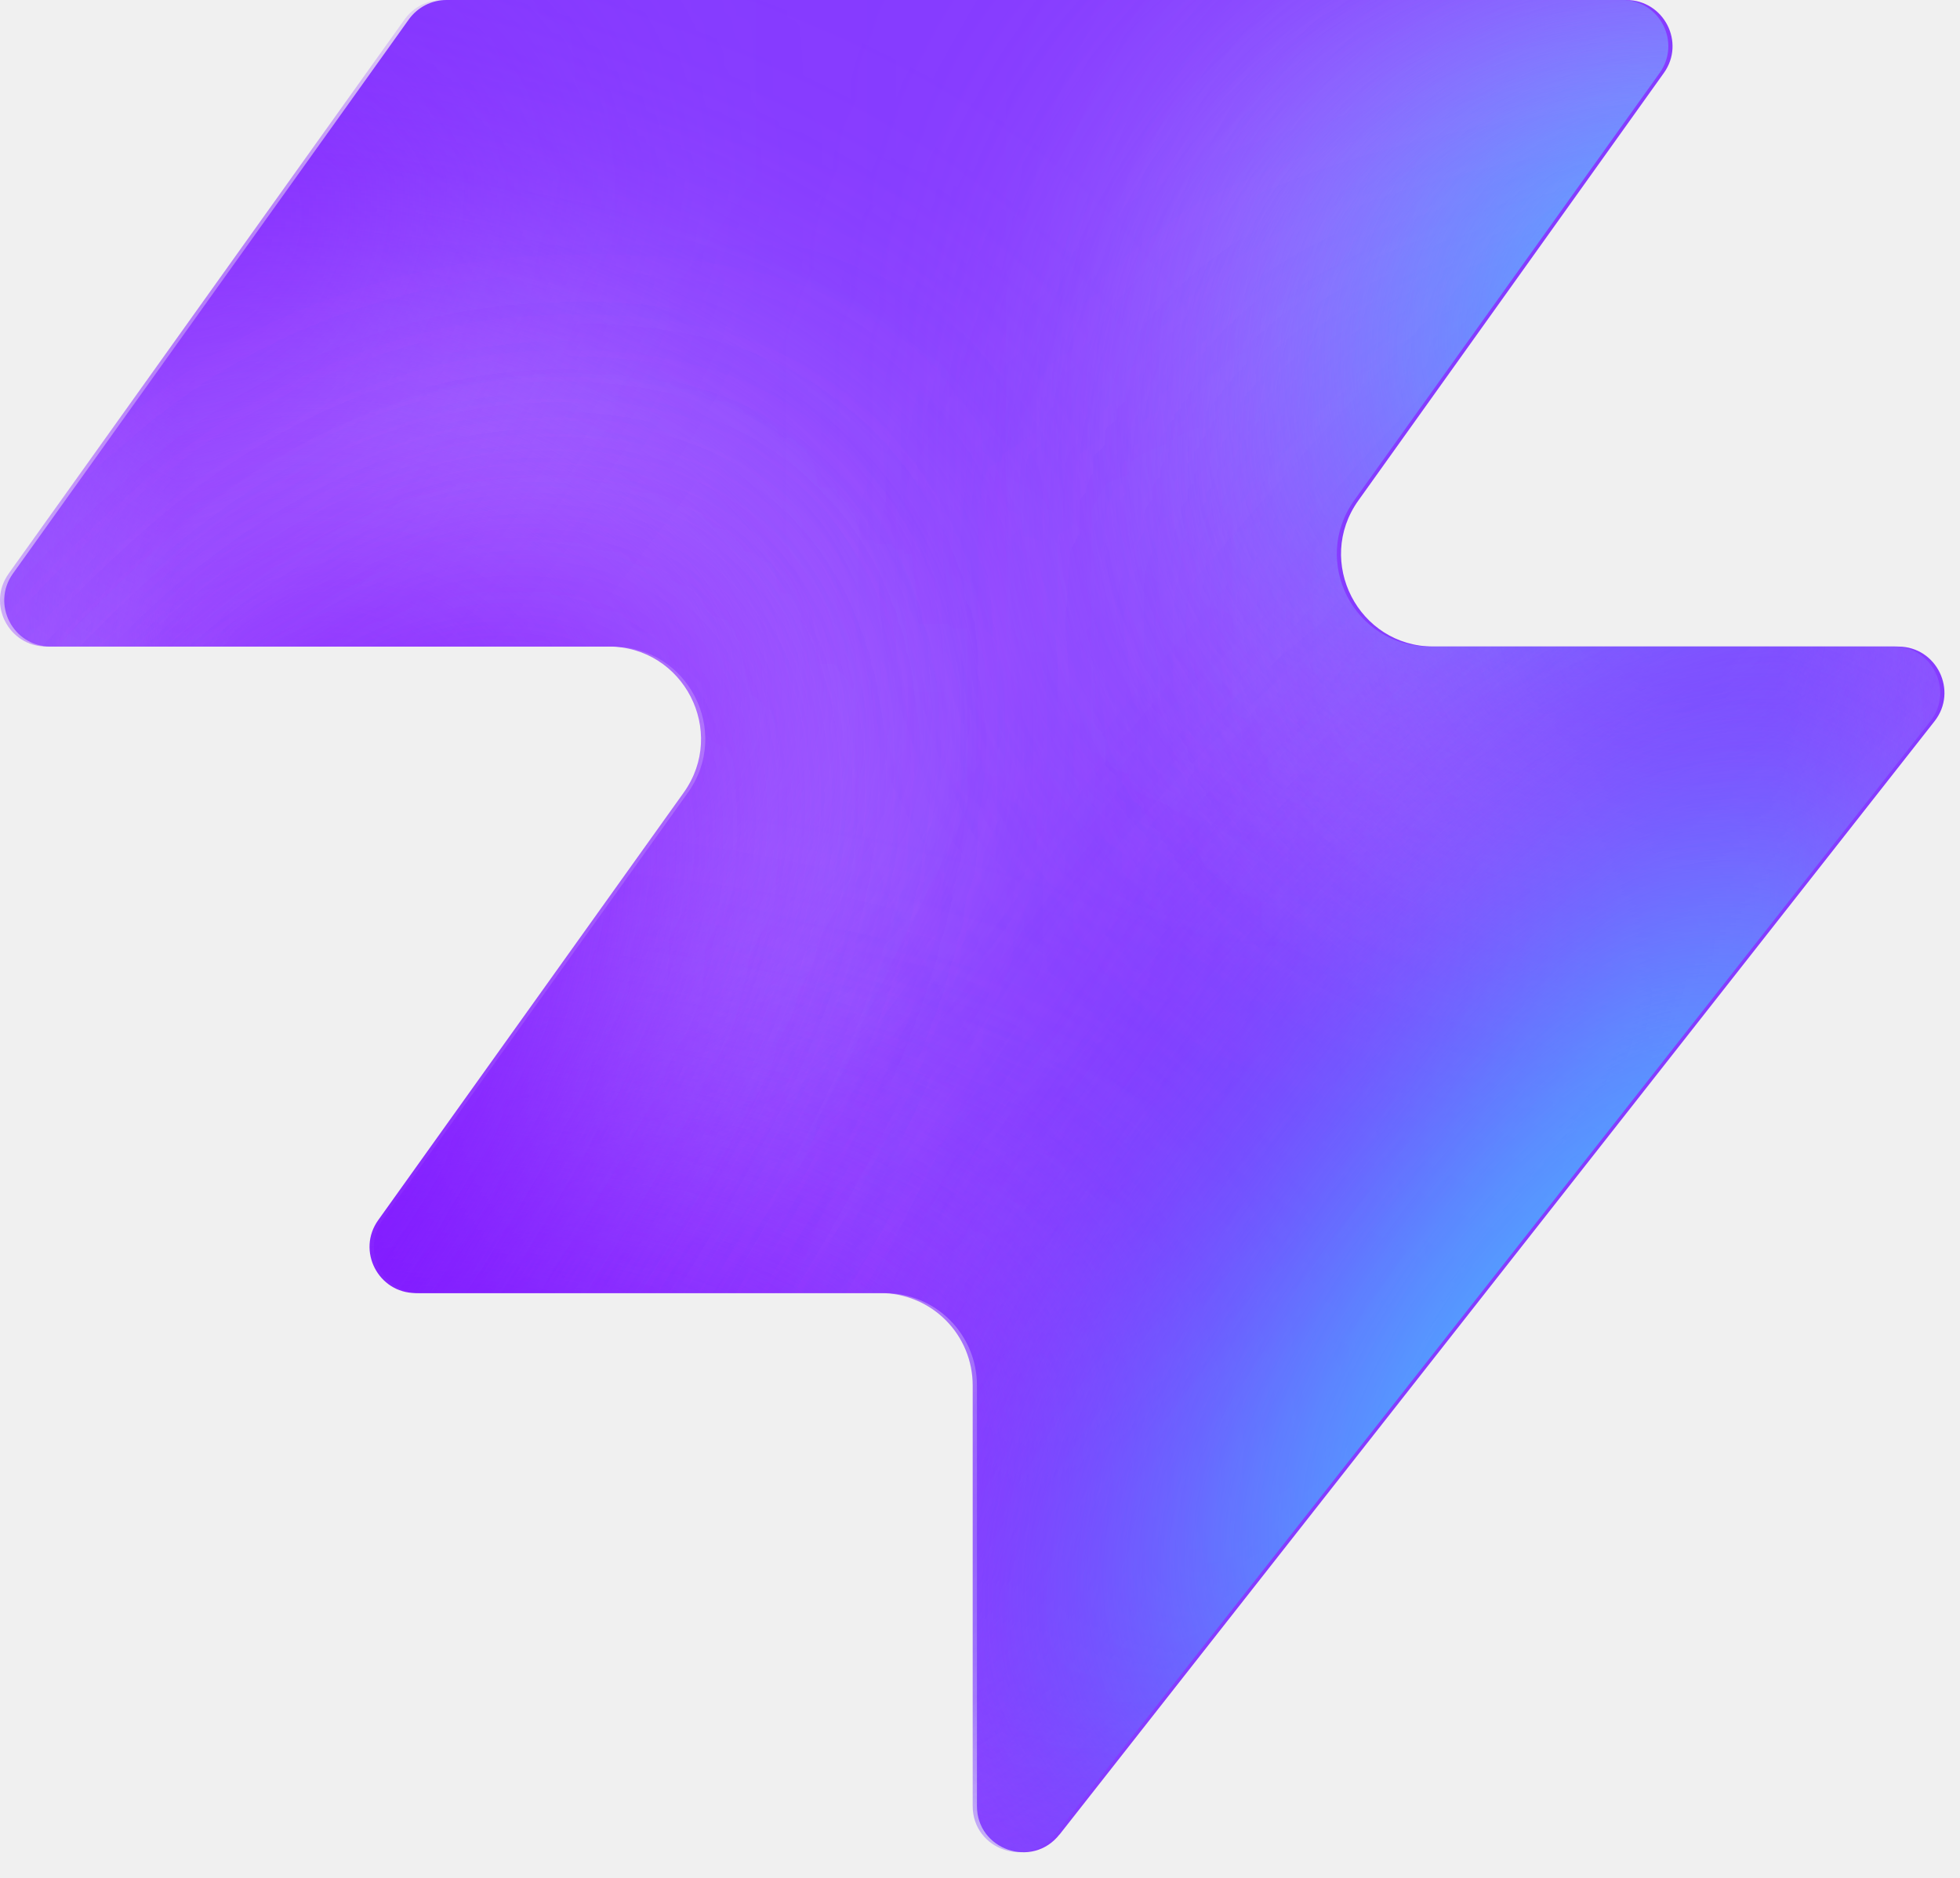
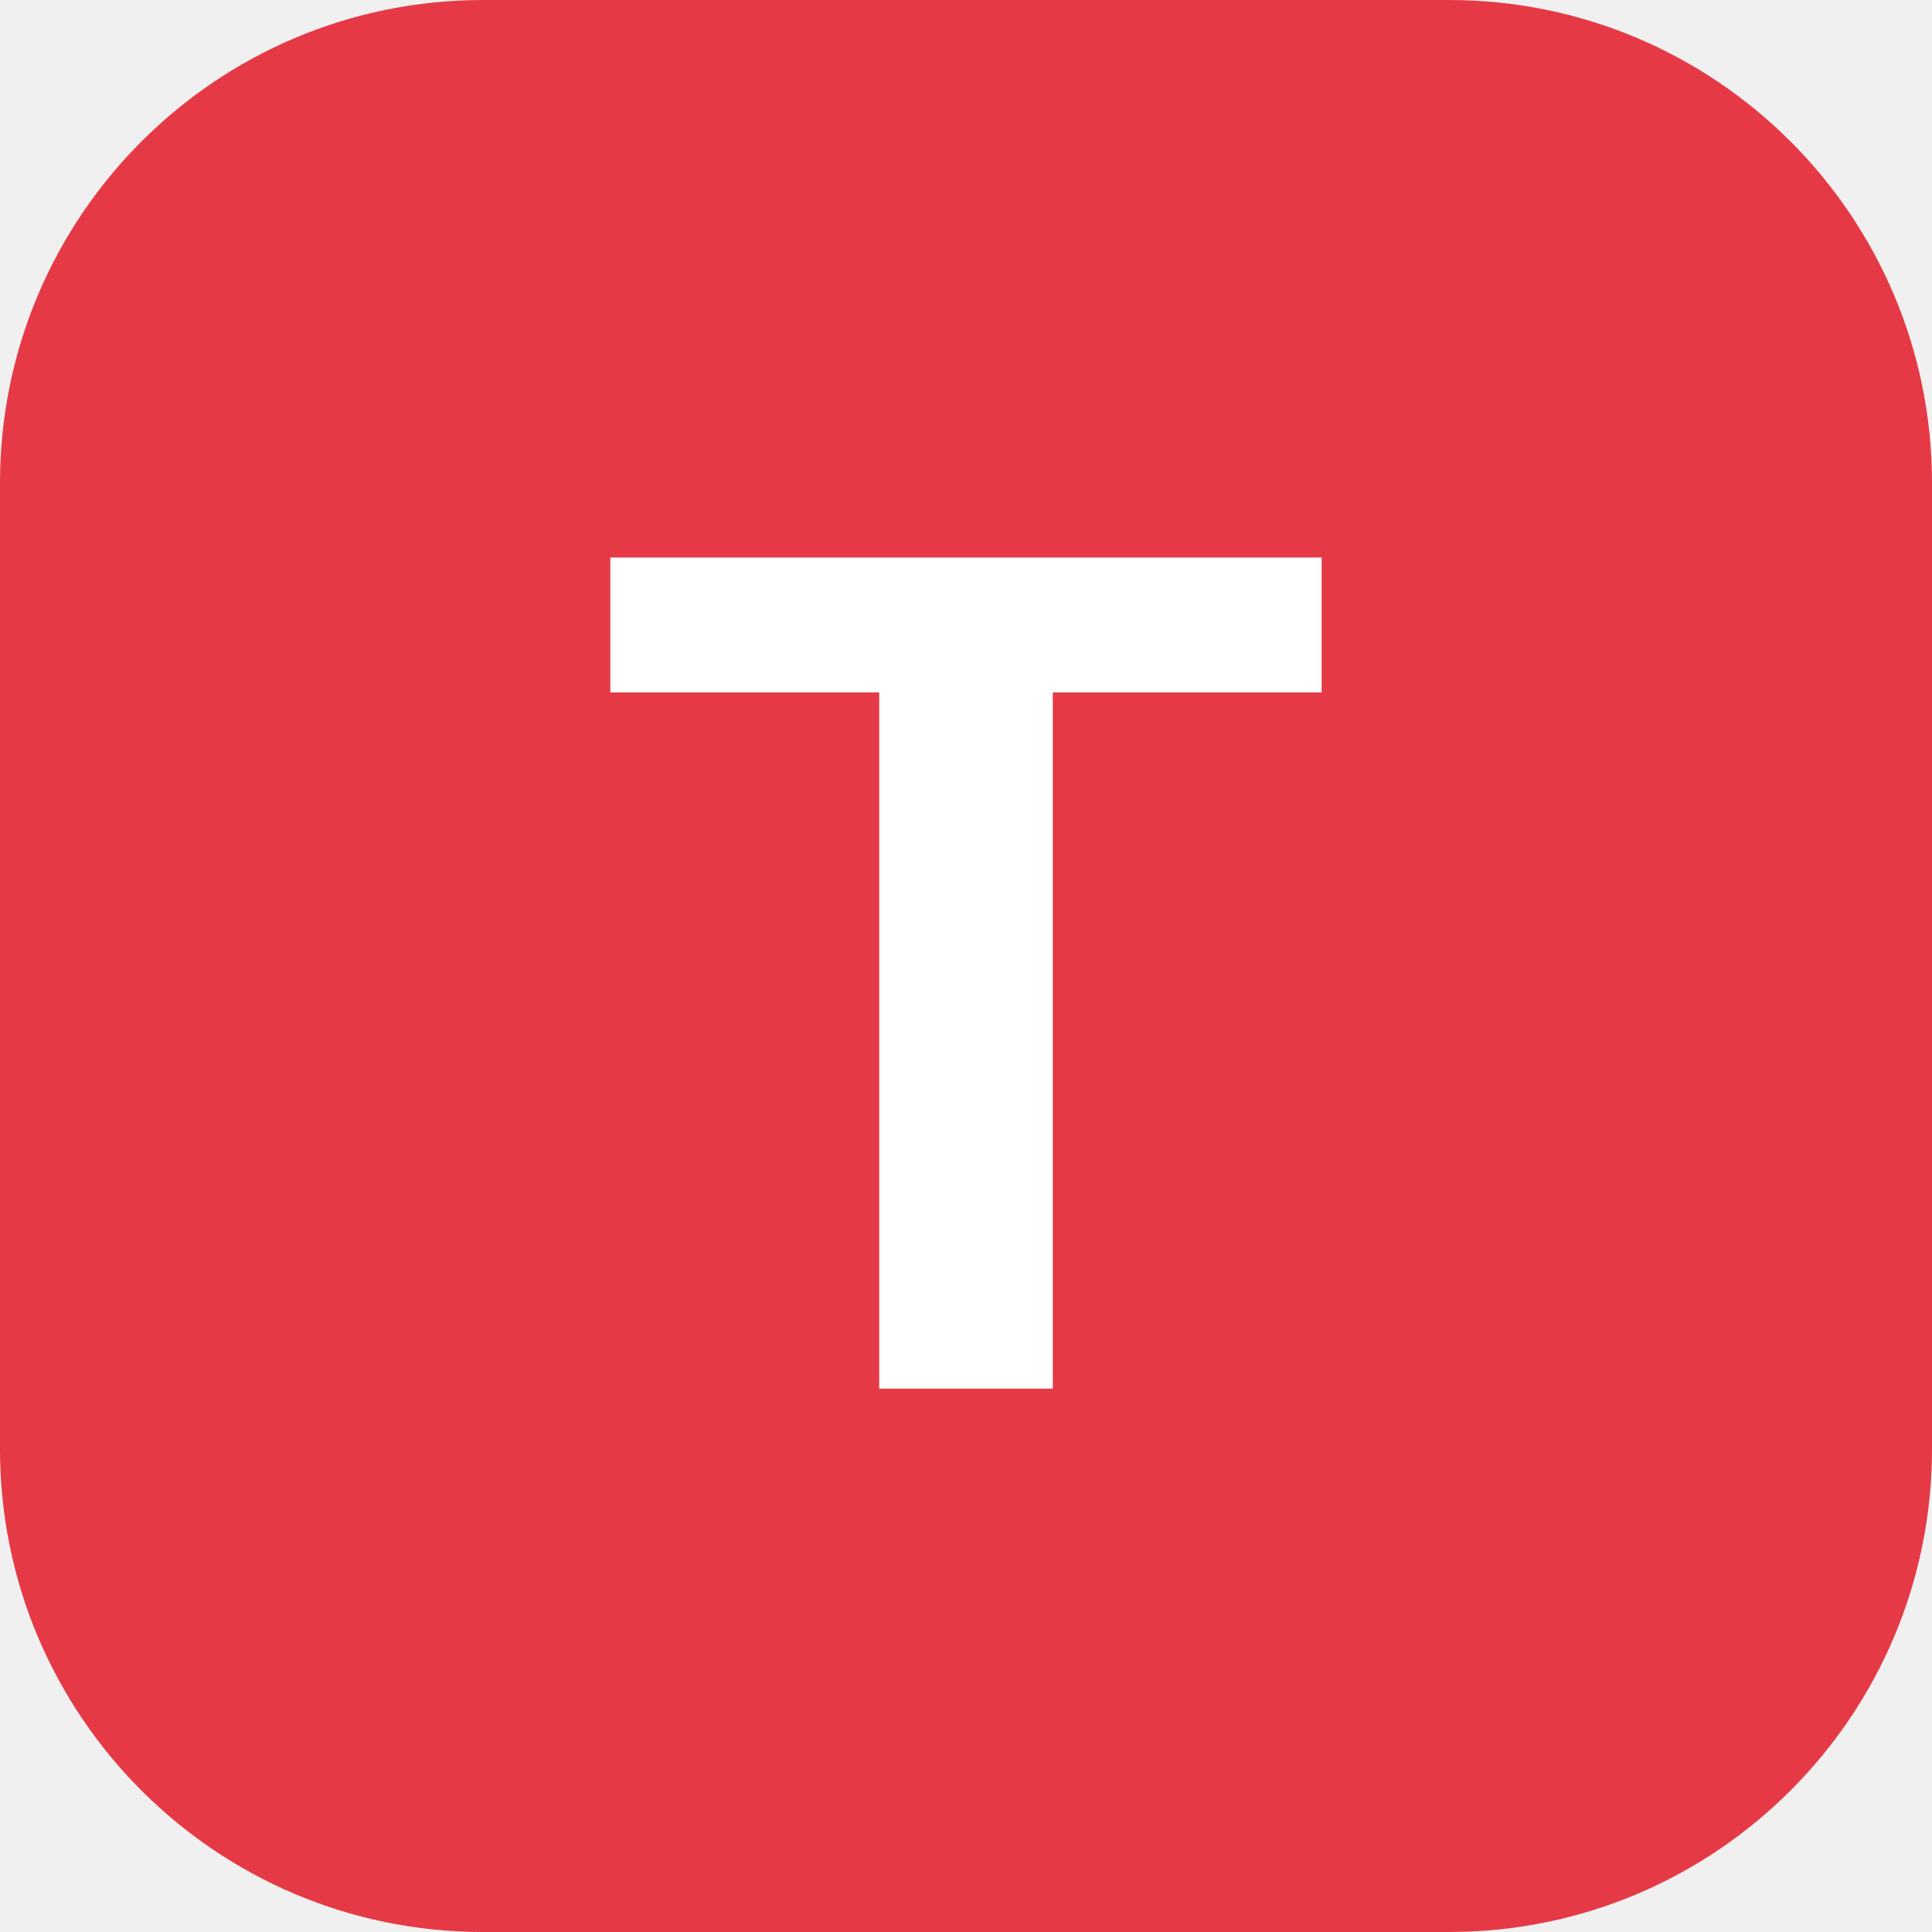
- <svg xmlns="http://www.w3.org/2000/svg" width="48" height="46" fill="none" viewBox="0 0 48 46">
-   <path fill="#863bff" d="M25.946 44.938c-.664.845-2.021.375-2.021-.698V33.937a2.26 2.26 0 0 0-2.262-2.262H10.287c-.92 0-1.456-1.04-.92-1.788l7.48-10.471c1.07-1.497 0-3.578-1.842-3.578H1.237c-.92 0-1.456-1.04-.92-1.788L10.013.474c.214-.297.556-.474.92-.474h28.894c.92 0 1.456 1.04.92 1.788l-7.48 10.471c-1.07 1.498 0 3.579 1.842 3.579h11.377c.943 0 1.473 1.088.89 1.83L25.947 44.94z" style="fill:#863bff;fill:color(display-p3 .525 .23 1);fill-opacity:1" />
-   <mask id="a" width="48" height="46" x="0" y="0" maskUnits="userSpaceOnUse" style="mask-type:alpha">
-     <path fill="#000" d="M25.842 44.938c-.664.844-2.021.375-2.021-.698V33.937a2.26 2.26 0 0 0-2.262-2.262H10.183c-.92 0-1.456-1.04-.92-1.788l7.48-10.471c1.07-1.498 0-3.579-1.842-3.579H1.133c-.92 0-1.456-1.04-.92-1.787L9.91.473c.214-.297.556-.474.92-.474h28.894c.92 0 1.456 1.04.92 1.788l-7.48 10.471c-1.07 1.498 0 3.578 1.842 3.578h11.377c.943 0 1.473 1.088.89 1.832L25.843 44.94z" style="fill:#000;fill-opacity:1" />
-   </mask>
-   <g mask="url(#a)">
-     <g filter="url(#b)">
-       <ellipse cx="5.508" cy="14.704" fill="#ede6ff" rx="5.508" ry="14.704" style="fill:#ede6ff;fill:color(display-p3 .927 .903 1);fill-opacity:1" transform="matrix(.00324 1 1 -.00324 -4.47 31.516)" />
-     </g>
-     <g filter="url(#c)">
-       <ellipse cx="10.399" cy="29.851" fill="#ede6ff" rx="10.399" ry="29.851" style="fill:#ede6ff;fill:color(display-p3 .927 .903 1);fill-opacity:1" transform="matrix(.00324 1 1 -.00324 -39.328 7.883)" />
-     </g>
-     <g filter="url(#d)">
-       <ellipse cx="5.508" cy="30.487" fill="#7e14ff" rx="5.508" ry="30.487" style="fill:#7e14ff;fill:color(display-p3 .492 .077 1);fill-opacity:1" transform="rotate(89.814 -25.913 -14.639)scale(1 -1)" />
-     </g>
-     <g filter="url(#e)">
-       <ellipse cx="5.508" cy="30.599" fill="#7e14ff" rx="5.508" ry="30.599" style="fill:#7e14ff;fill:color(display-p3 .492 .077 1);fill-opacity:1" transform="rotate(89.814 -32.644 -3.334)scale(1 -1)" />
-     </g>
-     <g filter="url(#f)">
-       <ellipse cx="5.508" cy="30.599" fill="#7e14ff" rx="5.508" ry="30.599" style="fill:#7e14ff;fill:color(display-p3 .492 .077 1);fill-opacity:1" transform="matrix(.00324 1 1 -.00324 -34.34 30.47)" />
-     </g>
-     <g filter="url(#g)">
-       <ellipse cx="14.072" cy="22.078" fill="#ede6ff" rx="14.072" ry="22.078" style="fill:#ede6ff;fill:color(display-p3 .927 .903 1);fill-opacity:1" transform="rotate(93.35 24.506 48.493)scale(-1 1)" />
-     </g>
-     <g filter="url(#h)">
-       <ellipse cx="3.47" cy="21.501" fill="#7e14ff" rx="3.47" ry="21.501" style="fill:#7e14ff;fill:color(display-p3 .492 .077 1);fill-opacity:1" transform="rotate(89.009 28.708 47.59)scale(-1 1)" />
-     </g>
-     <g filter="url(#i)">
-       <ellipse cx="3.47" cy="21.501" fill="#7e14ff" rx="3.47" ry="21.501" style="fill:#7e14ff;fill:color(display-p3 .492 .077 1);fill-opacity:1" transform="rotate(89.009 28.708 47.59)scale(-1 1)" />
-     </g>
-     <g filter="url(#j)">
-       <ellipse cx=".387" cy="8.972" fill="#7e14ff" rx="4.407" ry="29.108" style="fill:#7e14ff;fill:color(display-p3 .492 .077 1);fill-opacity:1" transform="rotate(39.51 .387 8.972)" />
-     </g>
-     <g filter="url(#k)">
-       <ellipse cx="47.523" cy="-6.092" fill="#7e14ff" rx="4.407" ry="29.108" style="fill:#7e14ff;fill:color(display-p3 .492 .077 1);fill-opacity:1" transform="rotate(37.892 47.523 -6.092)" />
-     </g>
-     <g filter="url(#l)">
-       <ellipse cx="41.412" cy="6.333" fill="#47bfff" rx="5.971" ry="9.665" style="fill:#47bfff;fill:color(display-p3 .28 .748 1);fill-opacity:1" transform="rotate(37.892 41.412 6.333)" />
-     </g>
-     <g filter="url(#m)">
-       <ellipse cx="-1.879" cy="38.332" fill="#7e14ff" rx="4.407" ry="29.108" style="fill:#7e14ff;fill:color(display-p3 .492 .077 1);fill-opacity:1" transform="rotate(37.892 -1.88 38.332)" />
-     </g>
-     <g filter="url(#n)">
-       <ellipse cx="-1.879" cy="38.332" fill="#7e14ff" rx="4.407" ry="29.108" style="fill:#7e14ff;fill:color(display-p3 .492 .077 1);fill-opacity:1" transform="rotate(37.892 -1.88 38.332)" />
-     </g>
-     <g filter="url(#o)">
-       <ellipse cx="35.651" cy="29.907" fill="#7e14ff" rx="4.407" ry="29.108" style="fill:#7e14ff;fill:color(display-p3 .492 .077 1);fill-opacity:1" transform="rotate(37.892 35.651 29.907)" />
-     </g>
-     <g filter="url(#p)">
-       <ellipse cx="38.418" cy="32.4" fill="#47bfff" rx="5.971" ry="15.297" style="fill:#47bfff;fill:color(display-p3 .28 .748 1);fill-opacity:1" transform="rotate(37.892 38.418 32.4)" />
-     </g>
-   </g>
-   <defs>
-     <filter id="b" width="60.045" height="41.654" x="-19.77" y="16.149" color-interpolation-filters="sRGB" filterUnits="userSpaceOnUse">
-       <feFlood flood-opacity="0" result="BackgroundImageFix" />
-       <feBlend in="SourceGraphic" in2="BackgroundImageFix" result="shape" />
-       <feGaussianBlur result="effect1_foregroundBlur_2002_17158" stdDeviation="7.659" />
-     </filter>
-     <filter id="c" width="90.34" height="51.437" x="-54.613" y="-7.533" color-interpolation-filters="sRGB" filterUnits="userSpaceOnUse">
-       <feFlood flood-opacity="0" result="BackgroundImageFix" />
-       <feBlend in="SourceGraphic" in2="BackgroundImageFix" result="shape" />
-       <feGaussianBlur result="effect1_foregroundBlur_2002_17158" stdDeviation="7.659" />
-     </filter>
-     <filter id="d" width="79.355" height="29.4" x="-49.64" y="2.03" color-interpolation-filters="sRGB" filterUnits="userSpaceOnUse">
-       <feFlood flood-opacity="0" result="BackgroundImageFix" />
-       <feBlend in="SourceGraphic" in2="BackgroundImageFix" result="shape" />
-       <feGaussianBlur result="effect1_foregroundBlur_2002_17158" stdDeviation="4.596" />
-     </filter>
-     <filter id="e" width="79.579" height="29.4" x="-45.045" y="20.029" color-interpolation-filters="sRGB" filterUnits="userSpaceOnUse">
-       <feFlood flood-opacity="0" result="BackgroundImageFix" />
-       <feBlend in="SourceGraphic" in2="BackgroundImageFix" result="shape" />
-       <feGaussianBlur result="effect1_foregroundBlur_2002_17158" stdDeviation="4.596" />
-     </filter>
-     <filter id="f" width="79.579" height="29.4" x="-43.513" y="21.178" color-interpolation-filters="sRGB" filterUnits="userSpaceOnUse">
-       <feFlood flood-opacity="0" result="BackgroundImageFix" />
-       <feBlend in="SourceGraphic" in2="BackgroundImageFix" result="shape" />
-       <feGaussianBlur result="effect1_foregroundBlur_2002_17158" stdDeviation="4.596" />
-     </filter>
-     <filter id="g" width="74.749" height="58.852" x="15.756" y="-17.901" color-interpolation-filters="sRGB" filterUnits="userSpaceOnUse">
-       <feFlood flood-opacity="0" result="BackgroundImageFix" />
-       <feBlend in="SourceGraphic" in2="BackgroundImageFix" result="shape" />
-       <feGaussianBlur result="effect1_foregroundBlur_2002_17158" stdDeviation="7.659" />
-     </filter>
-     <filter id="h" width="61.377" height="25.362" x="23.548" y="2.284" color-interpolation-filters="sRGB" filterUnits="userSpaceOnUse">
-       <feFlood flood-opacity="0" result="BackgroundImageFix" />
-       <feBlend in="SourceGraphic" in2="BackgroundImageFix" result="shape" />
-       <feGaussianBlur result="effect1_foregroundBlur_2002_17158" stdDeviation="4.596" />
-     </filter>
-     <filter id="i" width="61.377" height="25.362" x="23.548" y="2.284" color-interpolation-filters="sRGB" filterUnits="userSpaceOnUse">
-       <feFlood flood-opacity="0" result="BackgroundImageFix" />
-       <feBlend in="SourceGraphic" in2="BackgroundImageFix" result="shape" />
-       <feGaussianBlur result="effect1_foregroundBlur_2002_17158" stdDeviation="4.596" />
-     </filter>
-     <filter id="j" width="56.045" height="63.649" x="-27.636" y="-22.853" color-interpolation-filters="sRGB" filterUnits="userSpaceOnUse">
-       <feFlood flood-opacity="0" result="BackgroundImageFix" />
-       <feBlend in="SourceGraphic" in2="BackgroundImageFix" result="shape" />
-       <feGaussianBlur result="effect1_foregroundBlur_2002_17158" stdDeviation="4.596" />
-     </filter>
-     <filter id="k" width="54.814" height="64.646" x="20.116" y="-38.415" color-interpolation-filters="sRGB" filterUnits="userSpaceOnUse">
-       <feFlood flood-opacity="0" result="BackgroundImageFix" />
-       <feBlend in="SourceGraphic" in2="BackgroundImageFix" result="shape" />
-       <feGaussianBlur result="effect1_foregroundBlur_2002_17158" stdDeviation="4.596" />
-     </filter>
-     <filter id="l" width="33.541" height="35.313" x="24.641" y="-11.323" color-interpolation-filters="sRGB" filterUnits="userSpaceOnUse">
-       <feFlood flood-opacity="0" result="BackgroundImageFix" />
-       <feBlend in="SourceGraphic" in2="BackgroundImageFix" result="shape" />
-       <feGaussianBlur result="effect1_foregroundBlur_2002_17158" stdDeviation="4.596" />
-     </filter>
-     <filter id="m" width="54.814" height="64.646" x="-29.286" y="6.009" color-interpolation-filters="sRGB" filterUnits="userSpaceOnUse">
-       <feFlood flood-opacity="0" result="BackgroundImageFix" />
-       <feBlend in="SourceGraphic" in2="BackgroundImageFix" result="shape" />
-       <feGaussianBlur result="effect1_foregroundBlur_2002_17158" stdDeviation="4.596" />
-     </filter>
-     <filter id="n" width="54.814" height="64.646" x="-29.286" y="6.009" color-interpolation-filters="sRGB" filterUnits="userSpaceOnUse">
-       <feFlood flood-opacity="0" result="BackgroundImageFix" />
-       <feBlend in="SourceGraphic" in2="BackgroundImageFix" result="shape" />
-       <feGaussianBlur result="effect1_foregroundBlur_2002_17158" stdDeviation="4.596" />
-     </filter>
-     <filter id="o" width="54.814" height="64.646" x="8.244" y="-2.416" color-interpolation-filters="sRGB" filterUnits="userSpaceOnUse">
-       <feFlood flood-opacity="0" result="BackgroundImageFix" />
-       <feBlend in="SourceGraphic" in2="BackgroundImageFix" result="shape" />
-       <feGaussianBlur result="effect1_foregroundBlur_2002_17158" stdDeviation="4.596" />
-     </filter>
-     <filter id="p" width="39.409" height="43.623" x="18.713" y="10.588" color-interpolation-filters="sRGB" filterUnits="userSpaceOnUse">
-       <feFlood flood-opacity="0" result="BackgroundImageFix" />
-       <feBlend in="SourceGraphic" in2="BackgroundImageFix" result="shape" />
-       <feGaussianBlur result="effect1_foregroundBlur_2002_17158" stdDeviation="4.596" />
-     </filter>
-   </defs>
+ <svg xmlns="http://www.w3.org/2000/svg" viewBox="0 0 32 32">
+   <rect width="32" height="32" rx="8" fill="#E63946" />
+   <text x="16" y="23" font-family="Arial, sans-serif" font-size="20" font-weight="900" text-anchor="middle" fill="white">T</text>
</svg>
